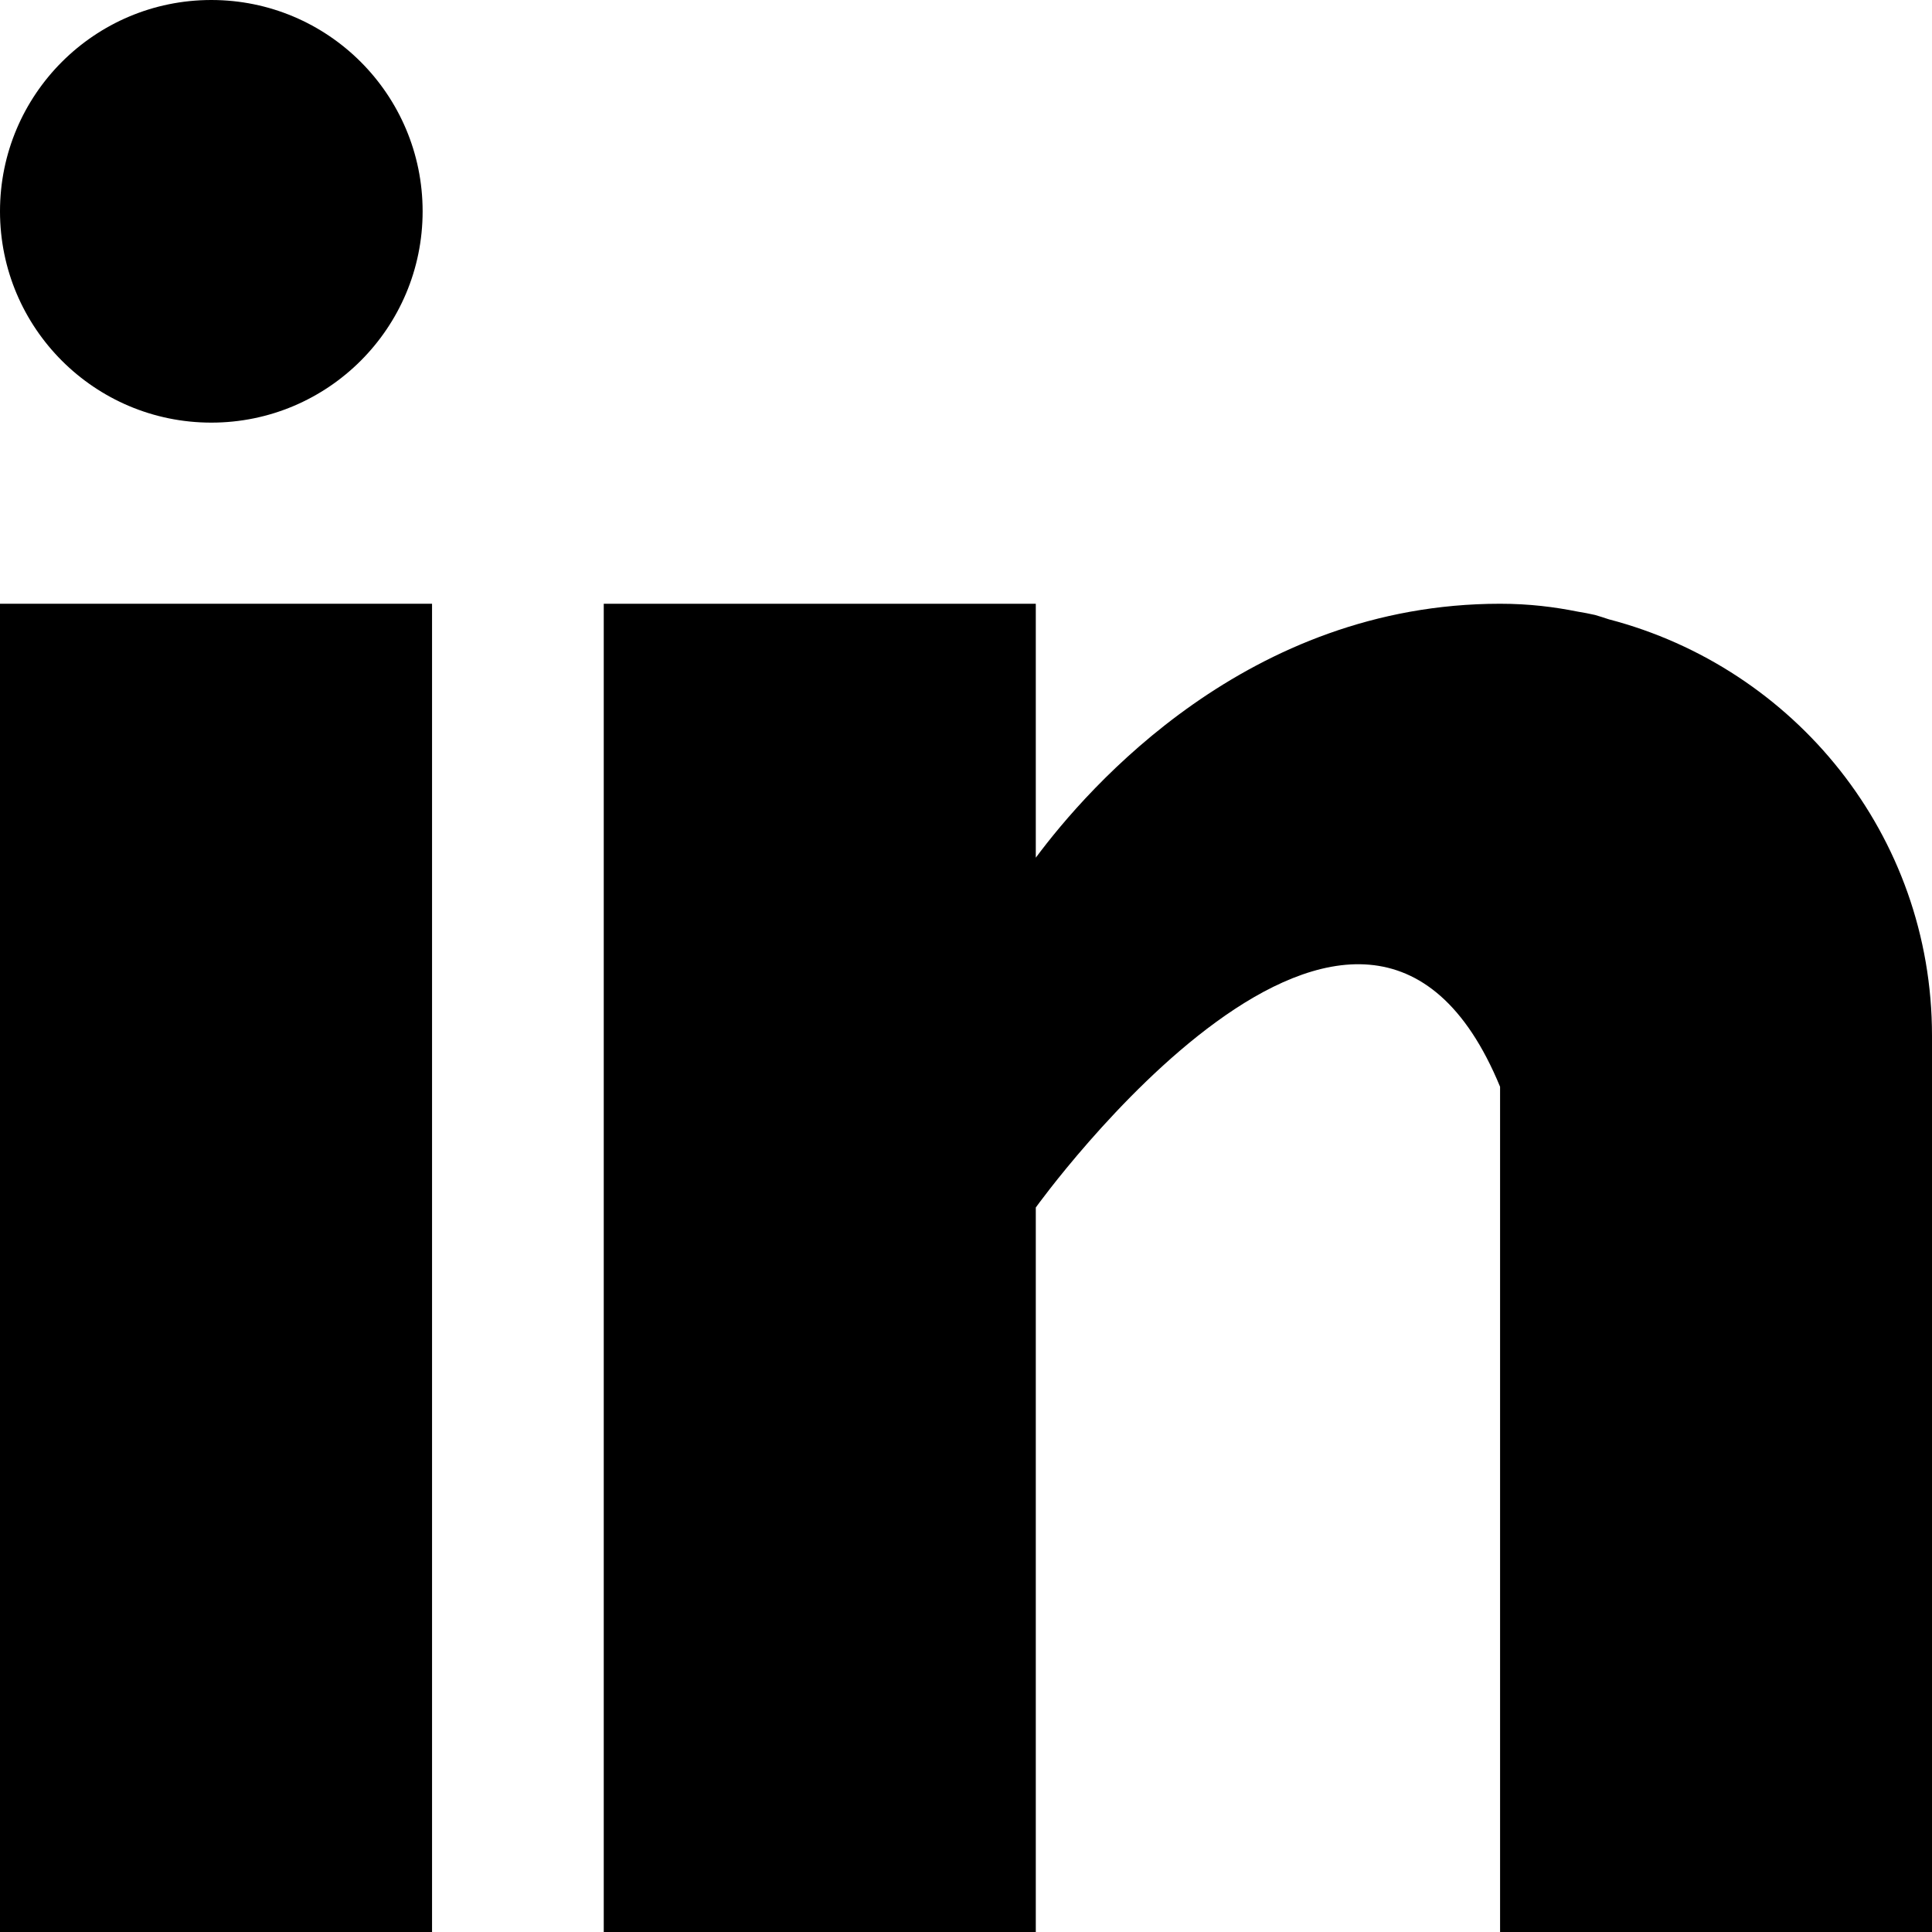
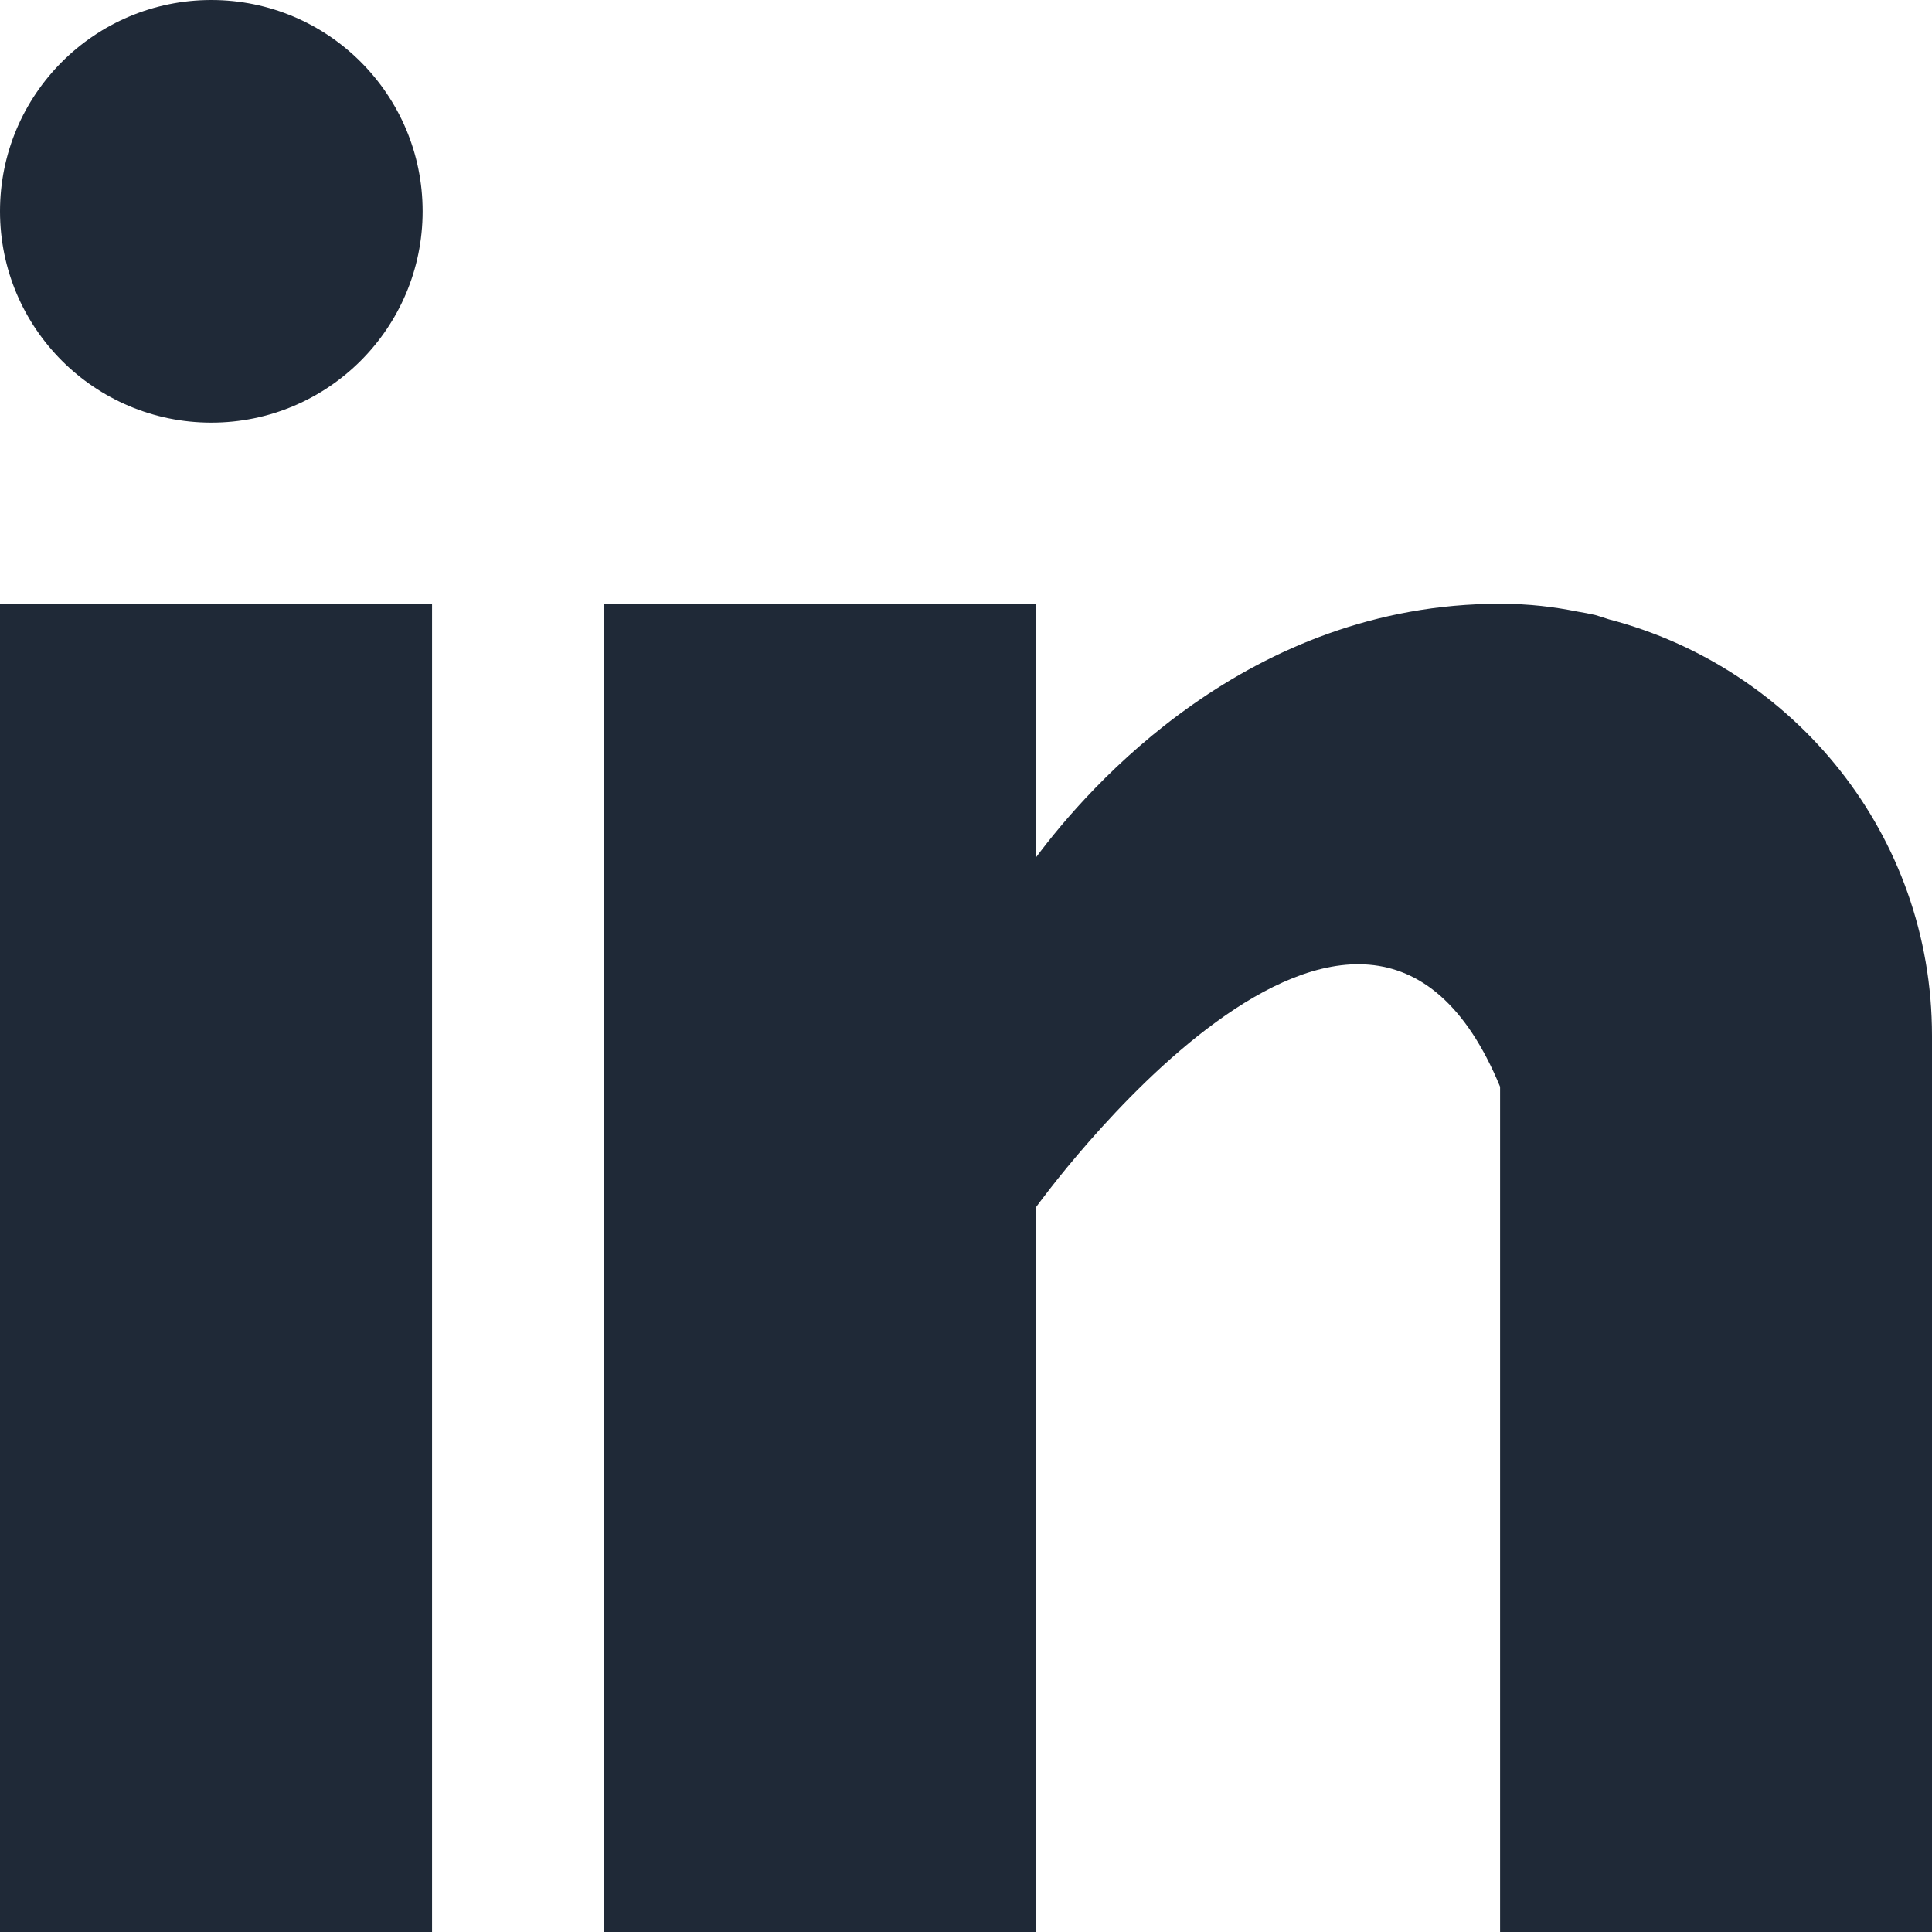
- <svg xmlns="http://www.w3.org/2000/svg" version="1.1" id="Capa_1" x="0px" y="0px" viewBox="0 0 512 512" style="enable-background:new 0 0 512 512;" xml:space="preserve">
-   <g>
-     <g>
-       <rect y="160" width="114.496" height="352" />
-     </g>
-   </g>
-   <g>
-     <g>
-       <path d="M426.368,164.128c-1.216-0.384-2.368-0.8-3.648-1.152c-1.536-0.352-3.072-0.64-4.64-0.896    c-6.08-1.216-12.736-2.08-20.544-2.08c-66.752,0-109.088,48.544-123.04,67.296V160H160v352h114.496V320    c0,0,86.528-120.512,123.04-32c0,79.008,0,224,0,224H512V274.464C512,221.28,475.552,176.96,426.368,164.128z" />
-     </g>
-   </g>
-   <g>
-     <g>
-       <circle cx="56" cy="56" r="56" />
-     </g>
-   </g>
-   <g>
- </g>
-   <g>
- </g>
-   <g>
- </g>
-   <g>
- </g>
-   <g>
- </g>
-   <g>
- </g>
-   <g>
- </g>
-   <g>
- </g>
-   <g>
- </g>
-   <g>
- </g>
-   <g>
- </g>
-   <g>
- </g>
-   <g>
- </g>
-   <g>
- </g>
-   <g>
- </g>
+ <svg xmlns="http://www.w3.org/2000/svg" width="75" height="75" viewBox="0 0 75 75" fill="none">
+   <path d="M16.772 23.438H0V75H16.772V23.438Z" fill="#1F2937" />
+   <path d="M62.456 24.042C62.278 23.986 62.109 23.925 61.922 23.873C61.697 23.822 61.472 23.78 61.242 23.742C60.352 23.564 59.377 23.438 58.233 23.438C48.455 23.438 42.253 30.548 40.209 33.295V23.438H23.438V75H40.209V46.875C40.209 46.875 52.884 29.222 58.233 42.188C58.233 53.761 58.233 75 58.233 75H75V40.205C75 32.414 69.661 25.922 62.456 24.042Z" fill="#1F2937" />
+   <path d="M8.203 16.406C12.734 16.406 16.406 12.734 16.406 8.203C16.406 3.673 12.734 0 8.203 0C3.673 0 0 3.673 0 8.203C0 12.734 3.673 16.406 8.203 16.406Z" fill="#1F2937" />
</svg>
